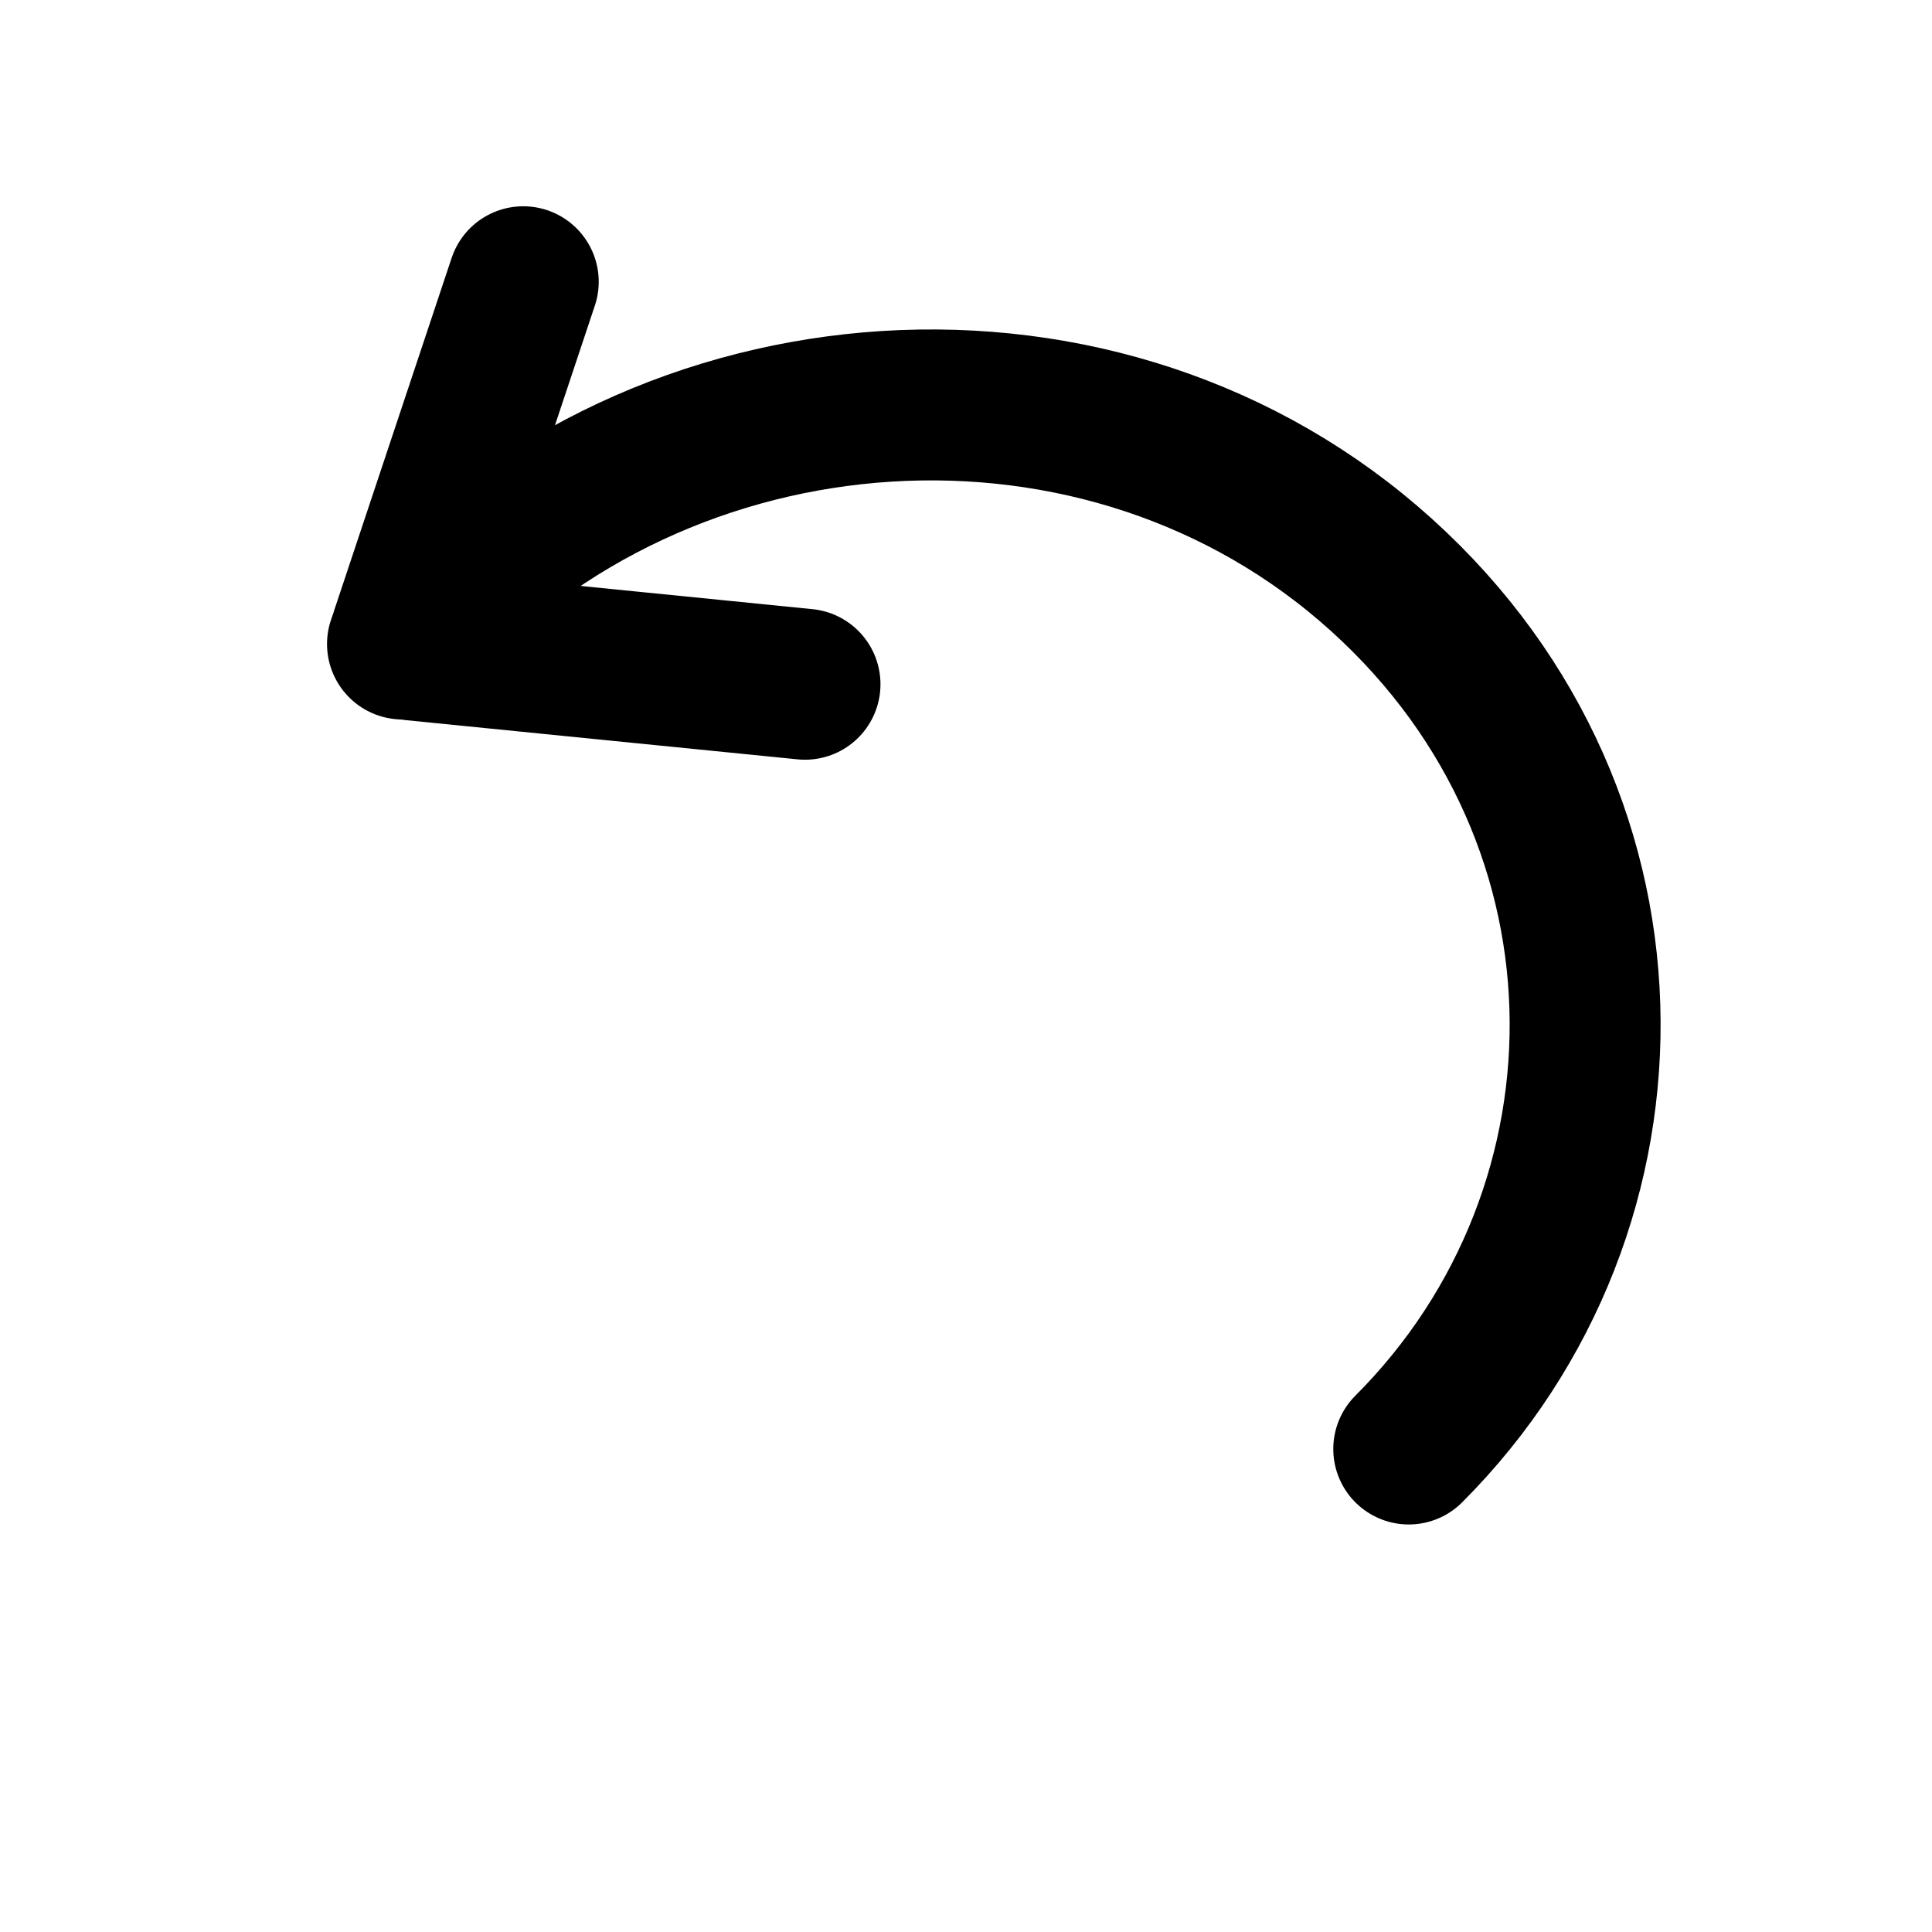
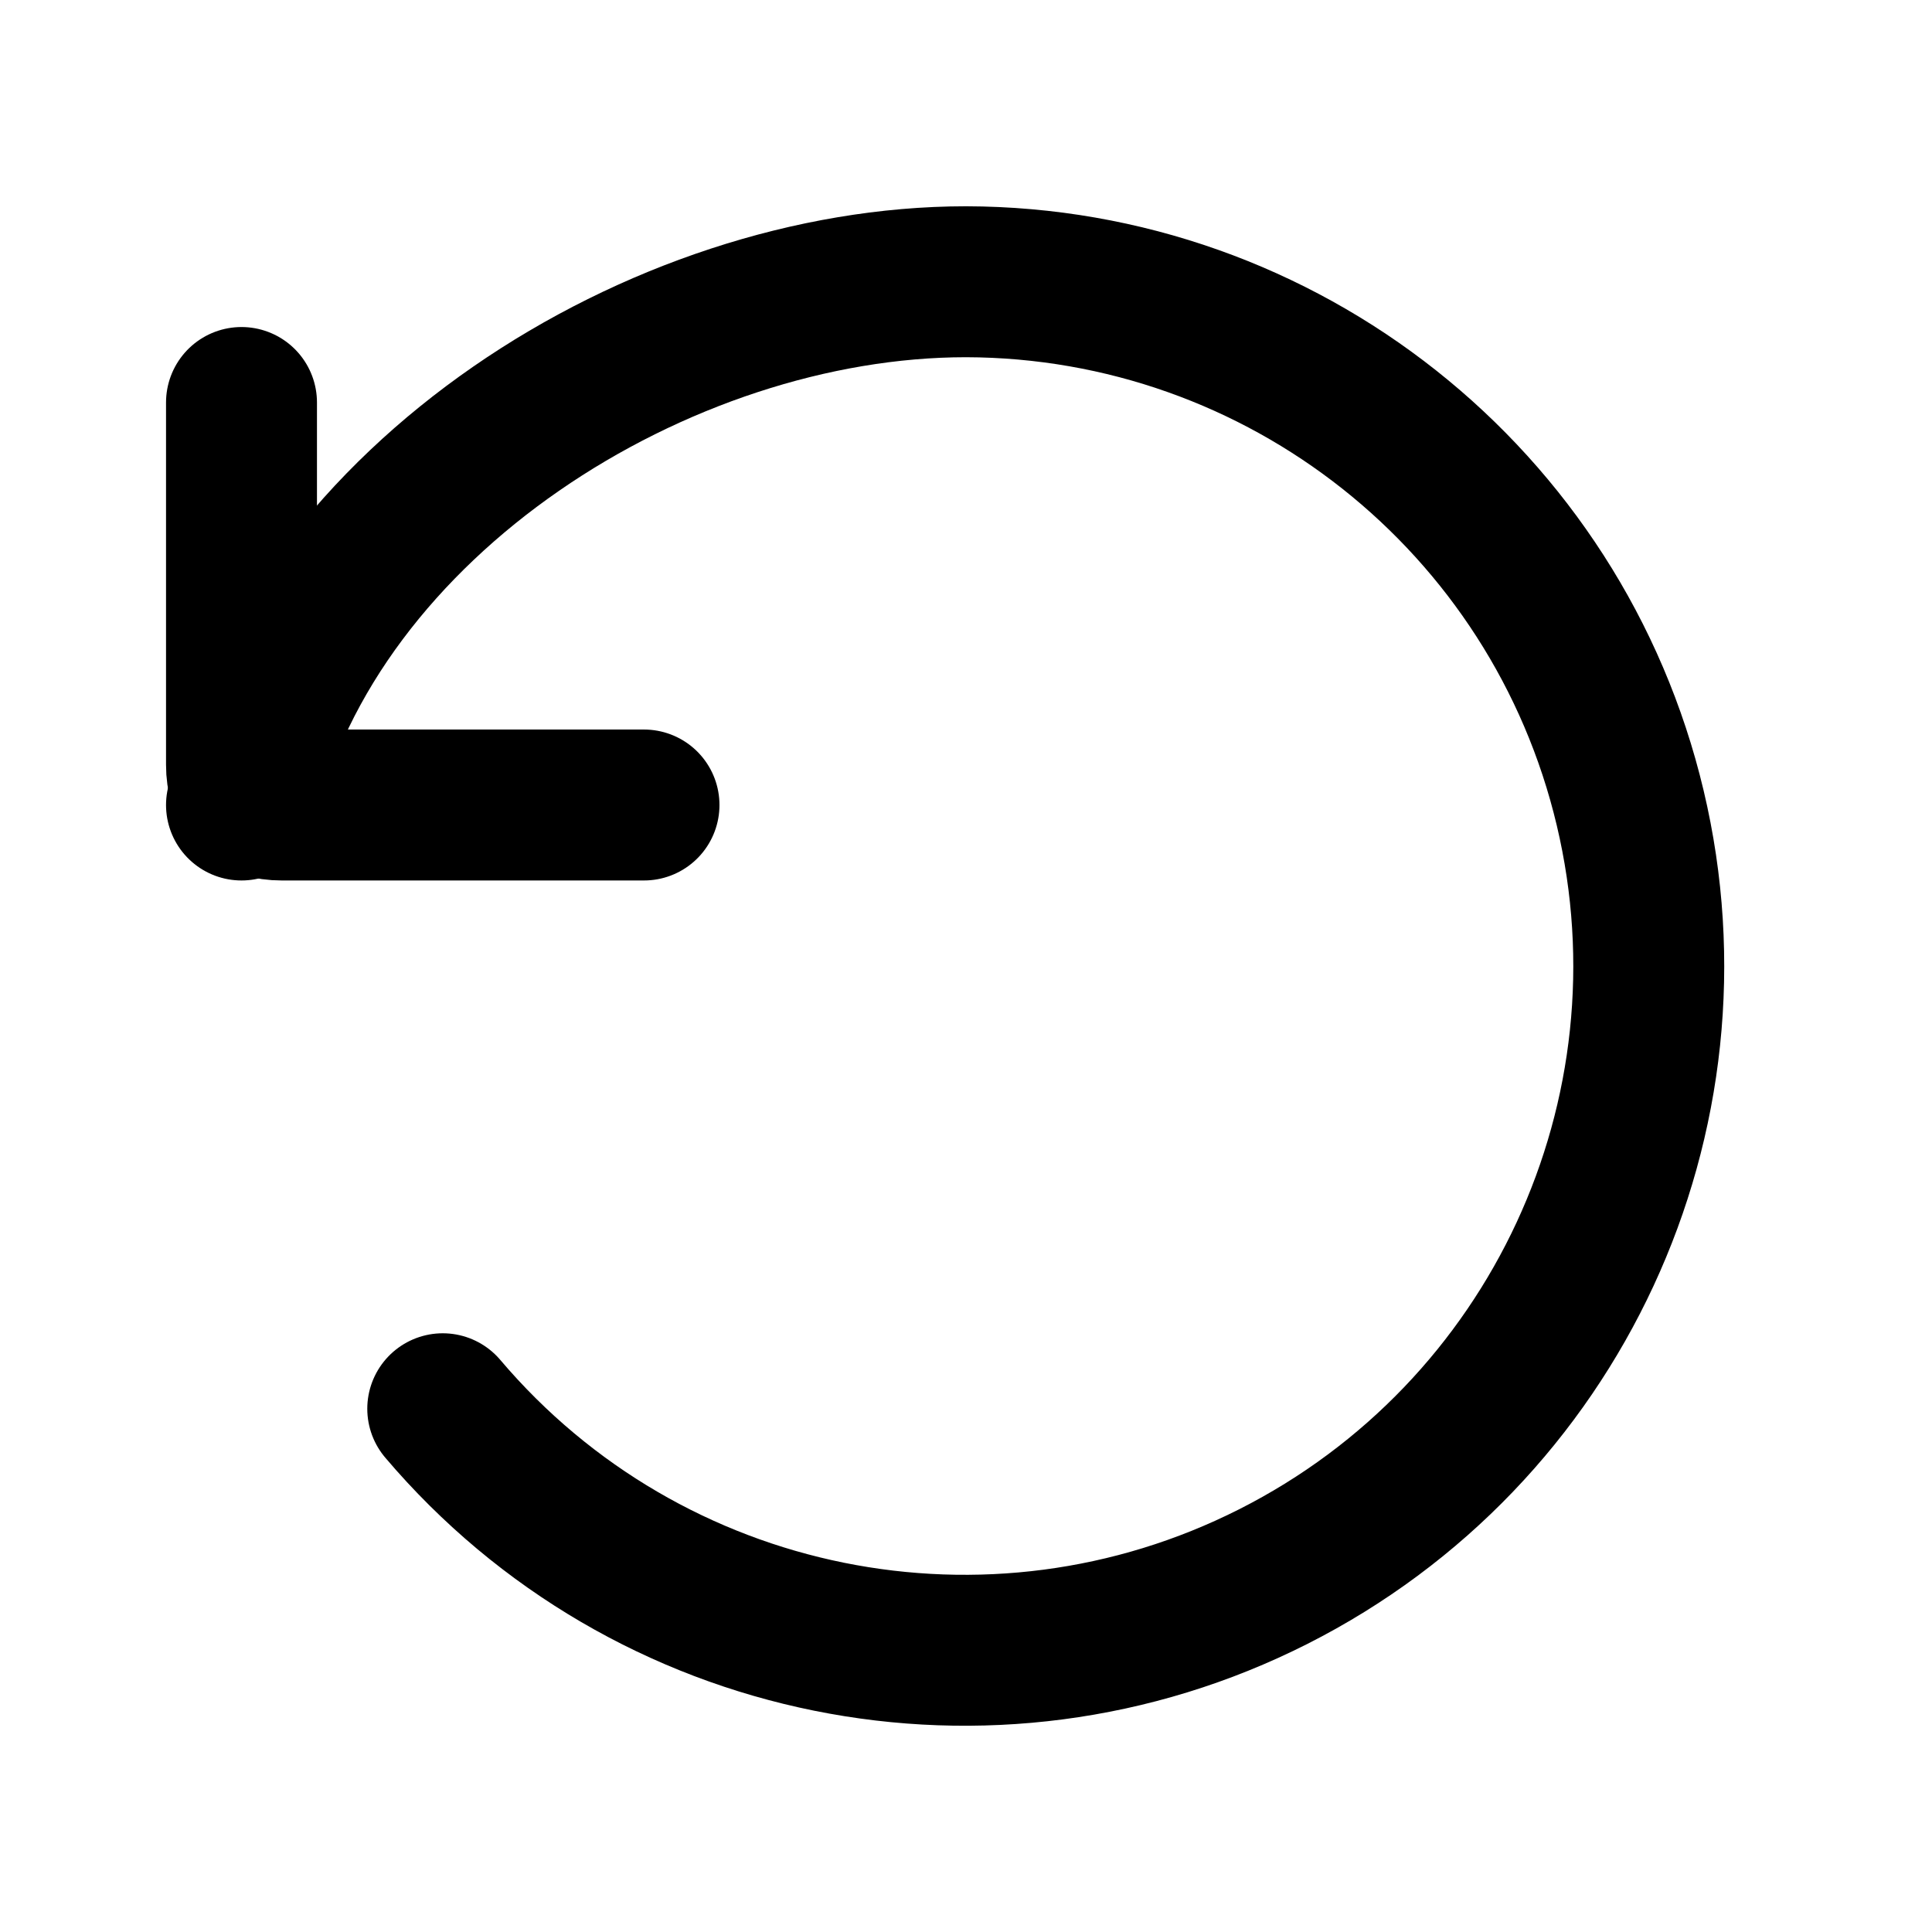
<svg xmlns="http://www.w3.org/2000/svg" viewBox="0 0 24 24" fill="none" stroke="currentColor" stroke-width="1.875" stroke-linecap="round" stroke-linejoin="miter" shape-rendering="geometricPrecision">
-   <g data-keyline="20x16" data-shape="landscape">
-     <path d="M10 8.5 L5.124 8.012 Q5 8 5.04 7.881 L6.5 3.5" />
-     <path d="M5 8C8 4.5 13.5 4 17 7C20.5 10 20.5 15 17.5 18" />
+   <g data-keyline="20x20" data-shape="circle">
+     <path d="M3 5 L3 9.5 Q3 10 3.5 10 L8 10" />
+     <path d="M3 10C3.9 6.2 8.2 3.5 12 3.5A8.5 8.5 0 1 1 5.5 17.5" />
  </g>
</svg>
